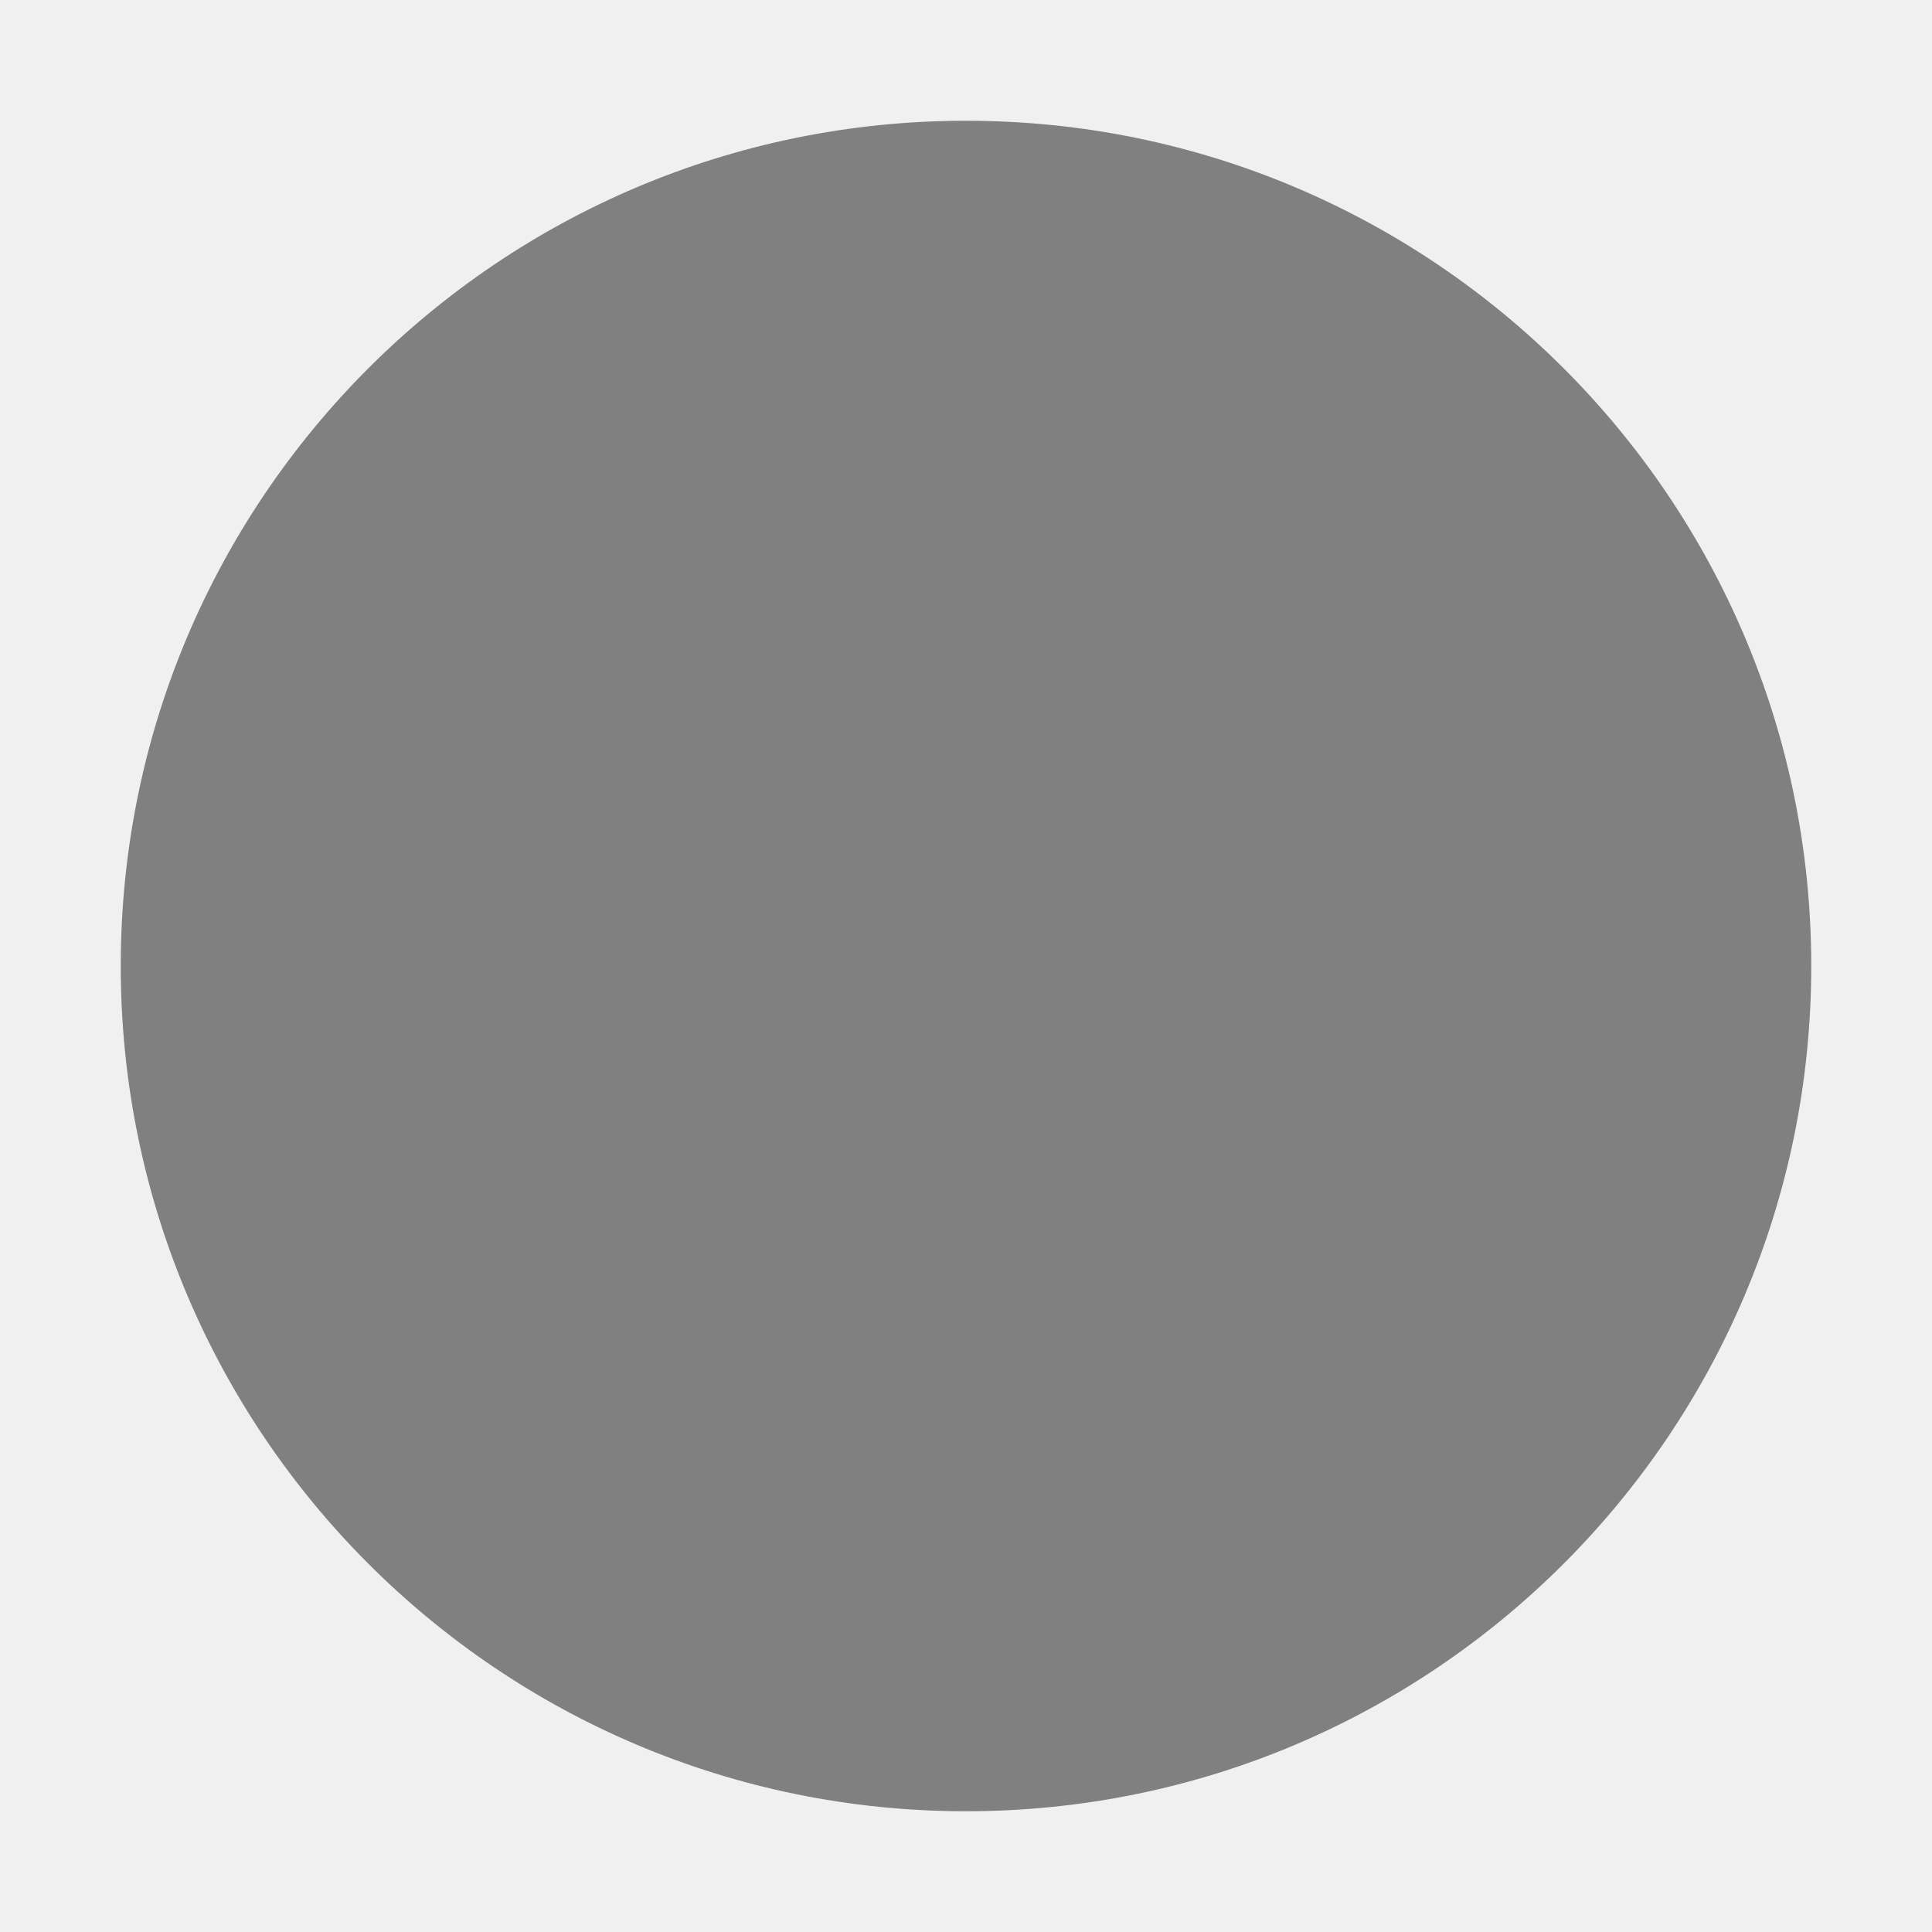
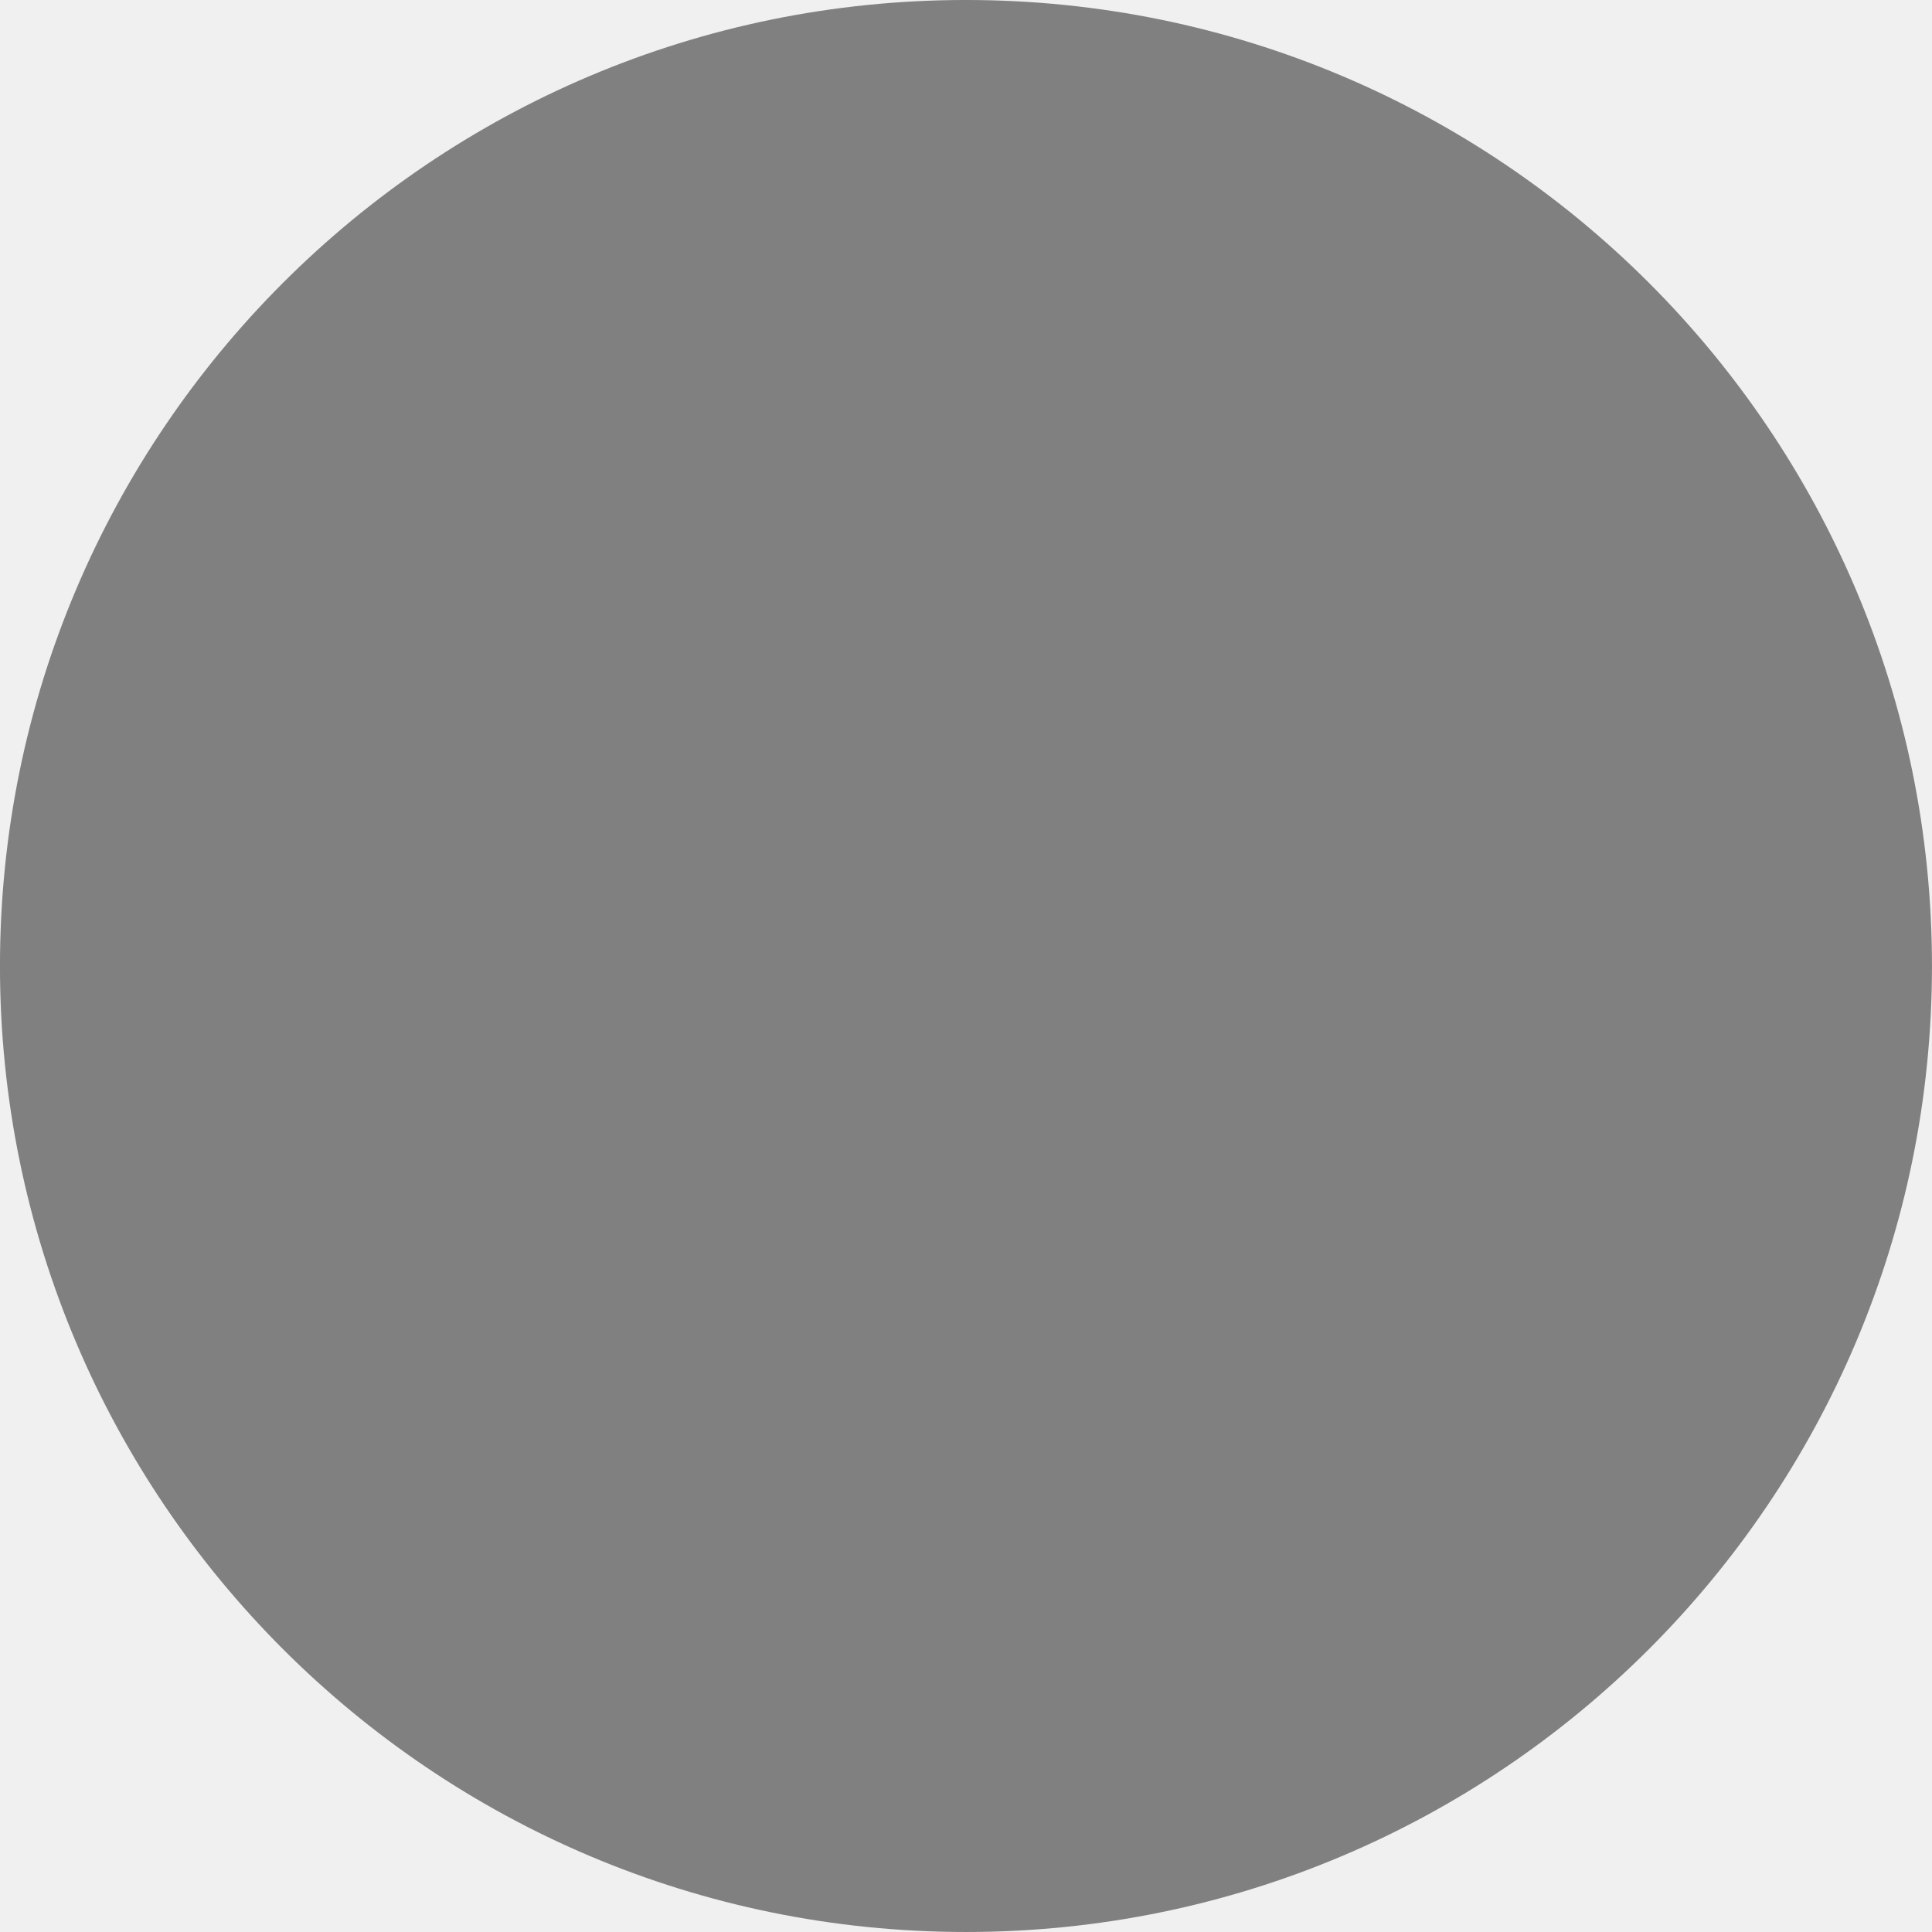
<svg xmlns="http://www.w3.org/2000/svg" enable-background="new 0 0 32 32" height="16" id="Layer_1" version="1.1" viewBox="0 0 16 16" width="16" xml:space="preserve">
  <defs id="defs24" />
  <g style="display:inline" id="titlebutton-close" transform="translate(-645,185.6378)">
-     <g id="g4927-9" style="display:inline;opacity:1" transform="translate(-678,-432.6378)">
-       <g transform="translate(-103,0)" style="display:inline;opacity:1" id="g4490-6-5-2">
-         <g id="g4092-0-2-21-0" style="display:inline" transform="translate(58,0)">
+     <g id="g4927-9" style="display:inline;opacity:1" transform="matrix(1.142857,0,0,1.142857,-868.1428,-469.0664)">
+       <g transform="translate(-103)" style="display:inline;opacity:1" id="g4490-6-5-2">
+         <g id="g4092-0-2-21-0" style="display:inline" transform="translate(58)">
          <circle r="7" cy="255" cx="1376" style="fill:#808080;fill-opacity:1;stroke:none;stroke-width:0;stroke-linecap:butt;stroke-linejoin:miter;stroke-miterlimit:4;stroke-dasharray:none;stroke-dashoffset:0;stroke-opacity:1" id="path4068-7-5-9-6" />
        </g>
      </g>
      <g id="g4778-2-68" transform="translate(1323,246.8672)" style="fill:#ffffff;fill-opacity:1">
        <g style="display:inline;fill:#ffffff;fill-opacity:1" id="layer9-9-4-4" transform="translate(-60,-518)" />
        <g id="layer10-2-1-8" transform="translate(-60,-518)" style="fill:#ffffff;fill-opacity:1" />
        <g id="layer11-16-4-9" transform="translate(-60,-518)" style="fill:#ffffff;fill-opacity:1" />
        <g transform="matrix(0.75,0,0,0.75,2,2.054688)" id="g2996-76-5" style="fill:#ffffff;fill-opacity:1">
          <g transform="translate(-60,-518)" id="layer12-4-5-7" style="fill:#ffffff;fill-opacity:1">
            <g transform="translate(19,-242)" id="layer4-4-1-9-5" style="display:inline;fill:#ffffff;fill-opacity:1" />
          </g>
        </g>
        <g id="layer13-2-6-11" transform="translate(-60,-518)" style="fill:#ffffff;fill-opacity:1" />
        <g id="layer14-4-0-33" transform="translate(-60,-518)" style="fill:#ffffff;fill-opacity:1" />
        <g id="layer15-7-3-0" transform="translate(-60,-518)" style="fill:#ffffff;fill-opacity:1" />
      </g>
    </g>
    <rect y="-185.638" x="645" height="16" width="16" id="rect17883-39" style="display:inline;opacity:1;fill:none;fill-opacity:1;stroke:none;stroke-width:1;stroke-linecap:butt;stroke-linejoin:miter;stroke-miterlimit:4;stroke-dasharray:none;stroke-dashoffset:0;stroke-opacity:0" />
  </g>
</svg>
